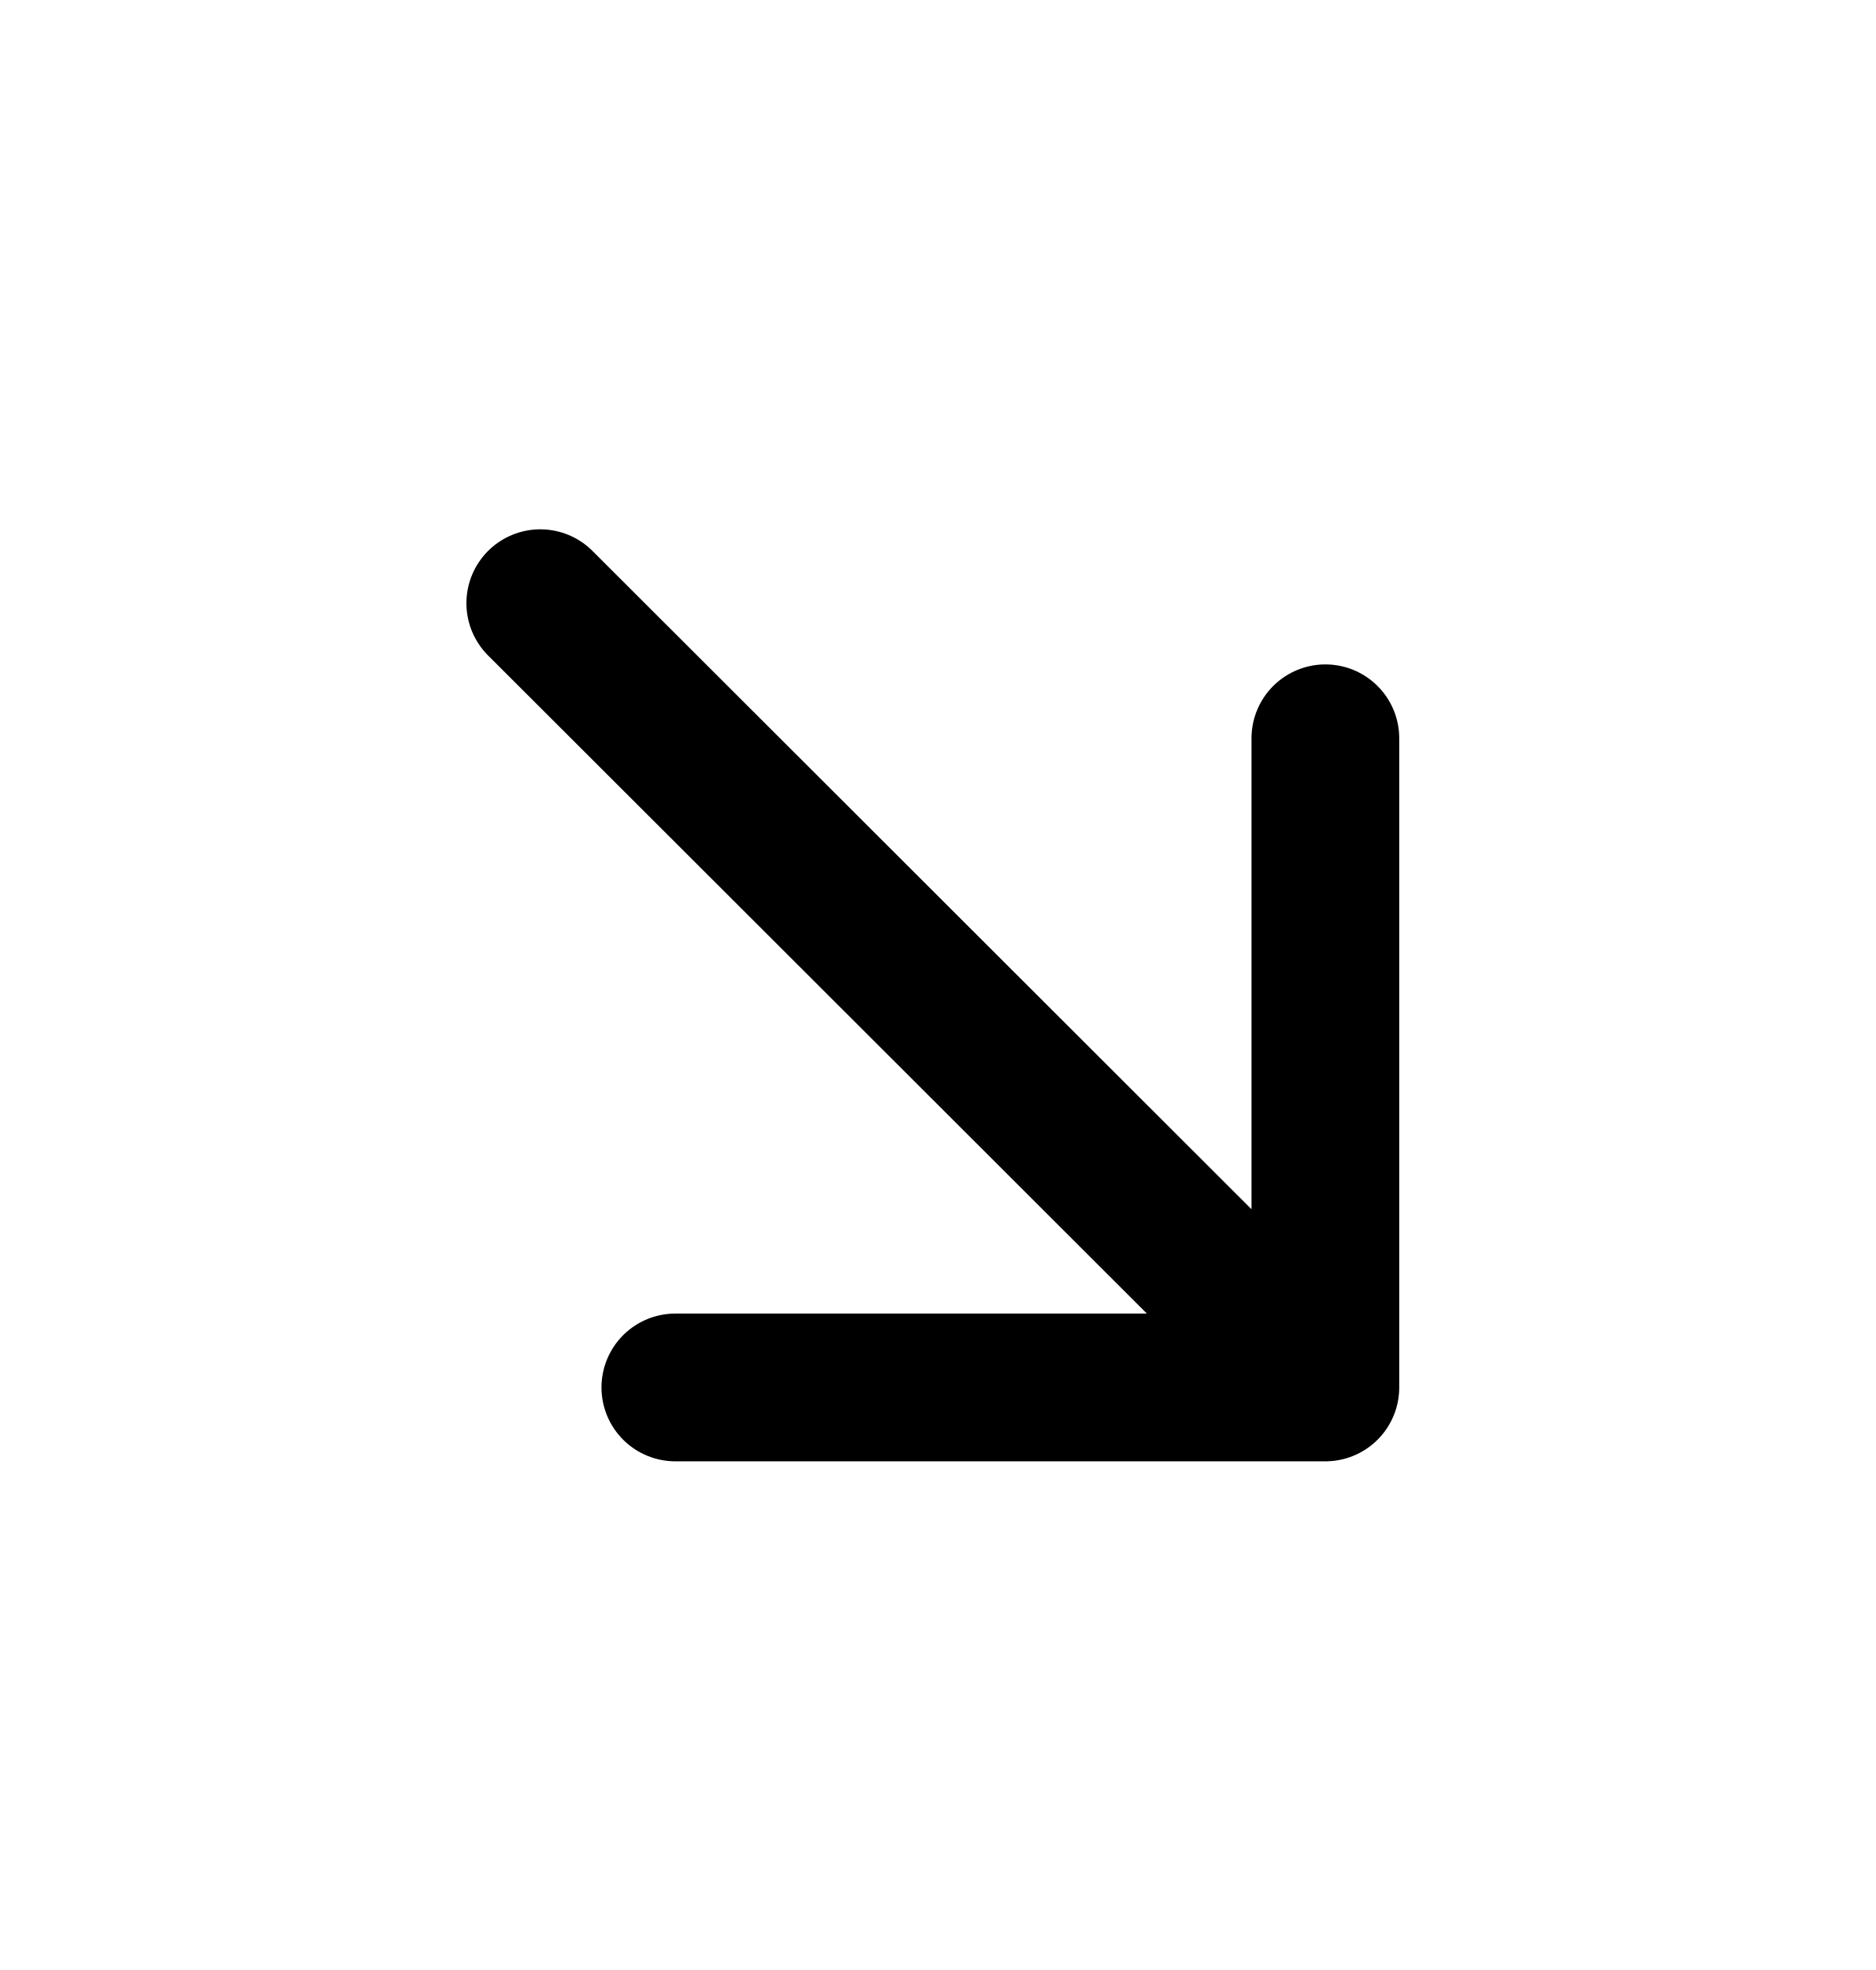
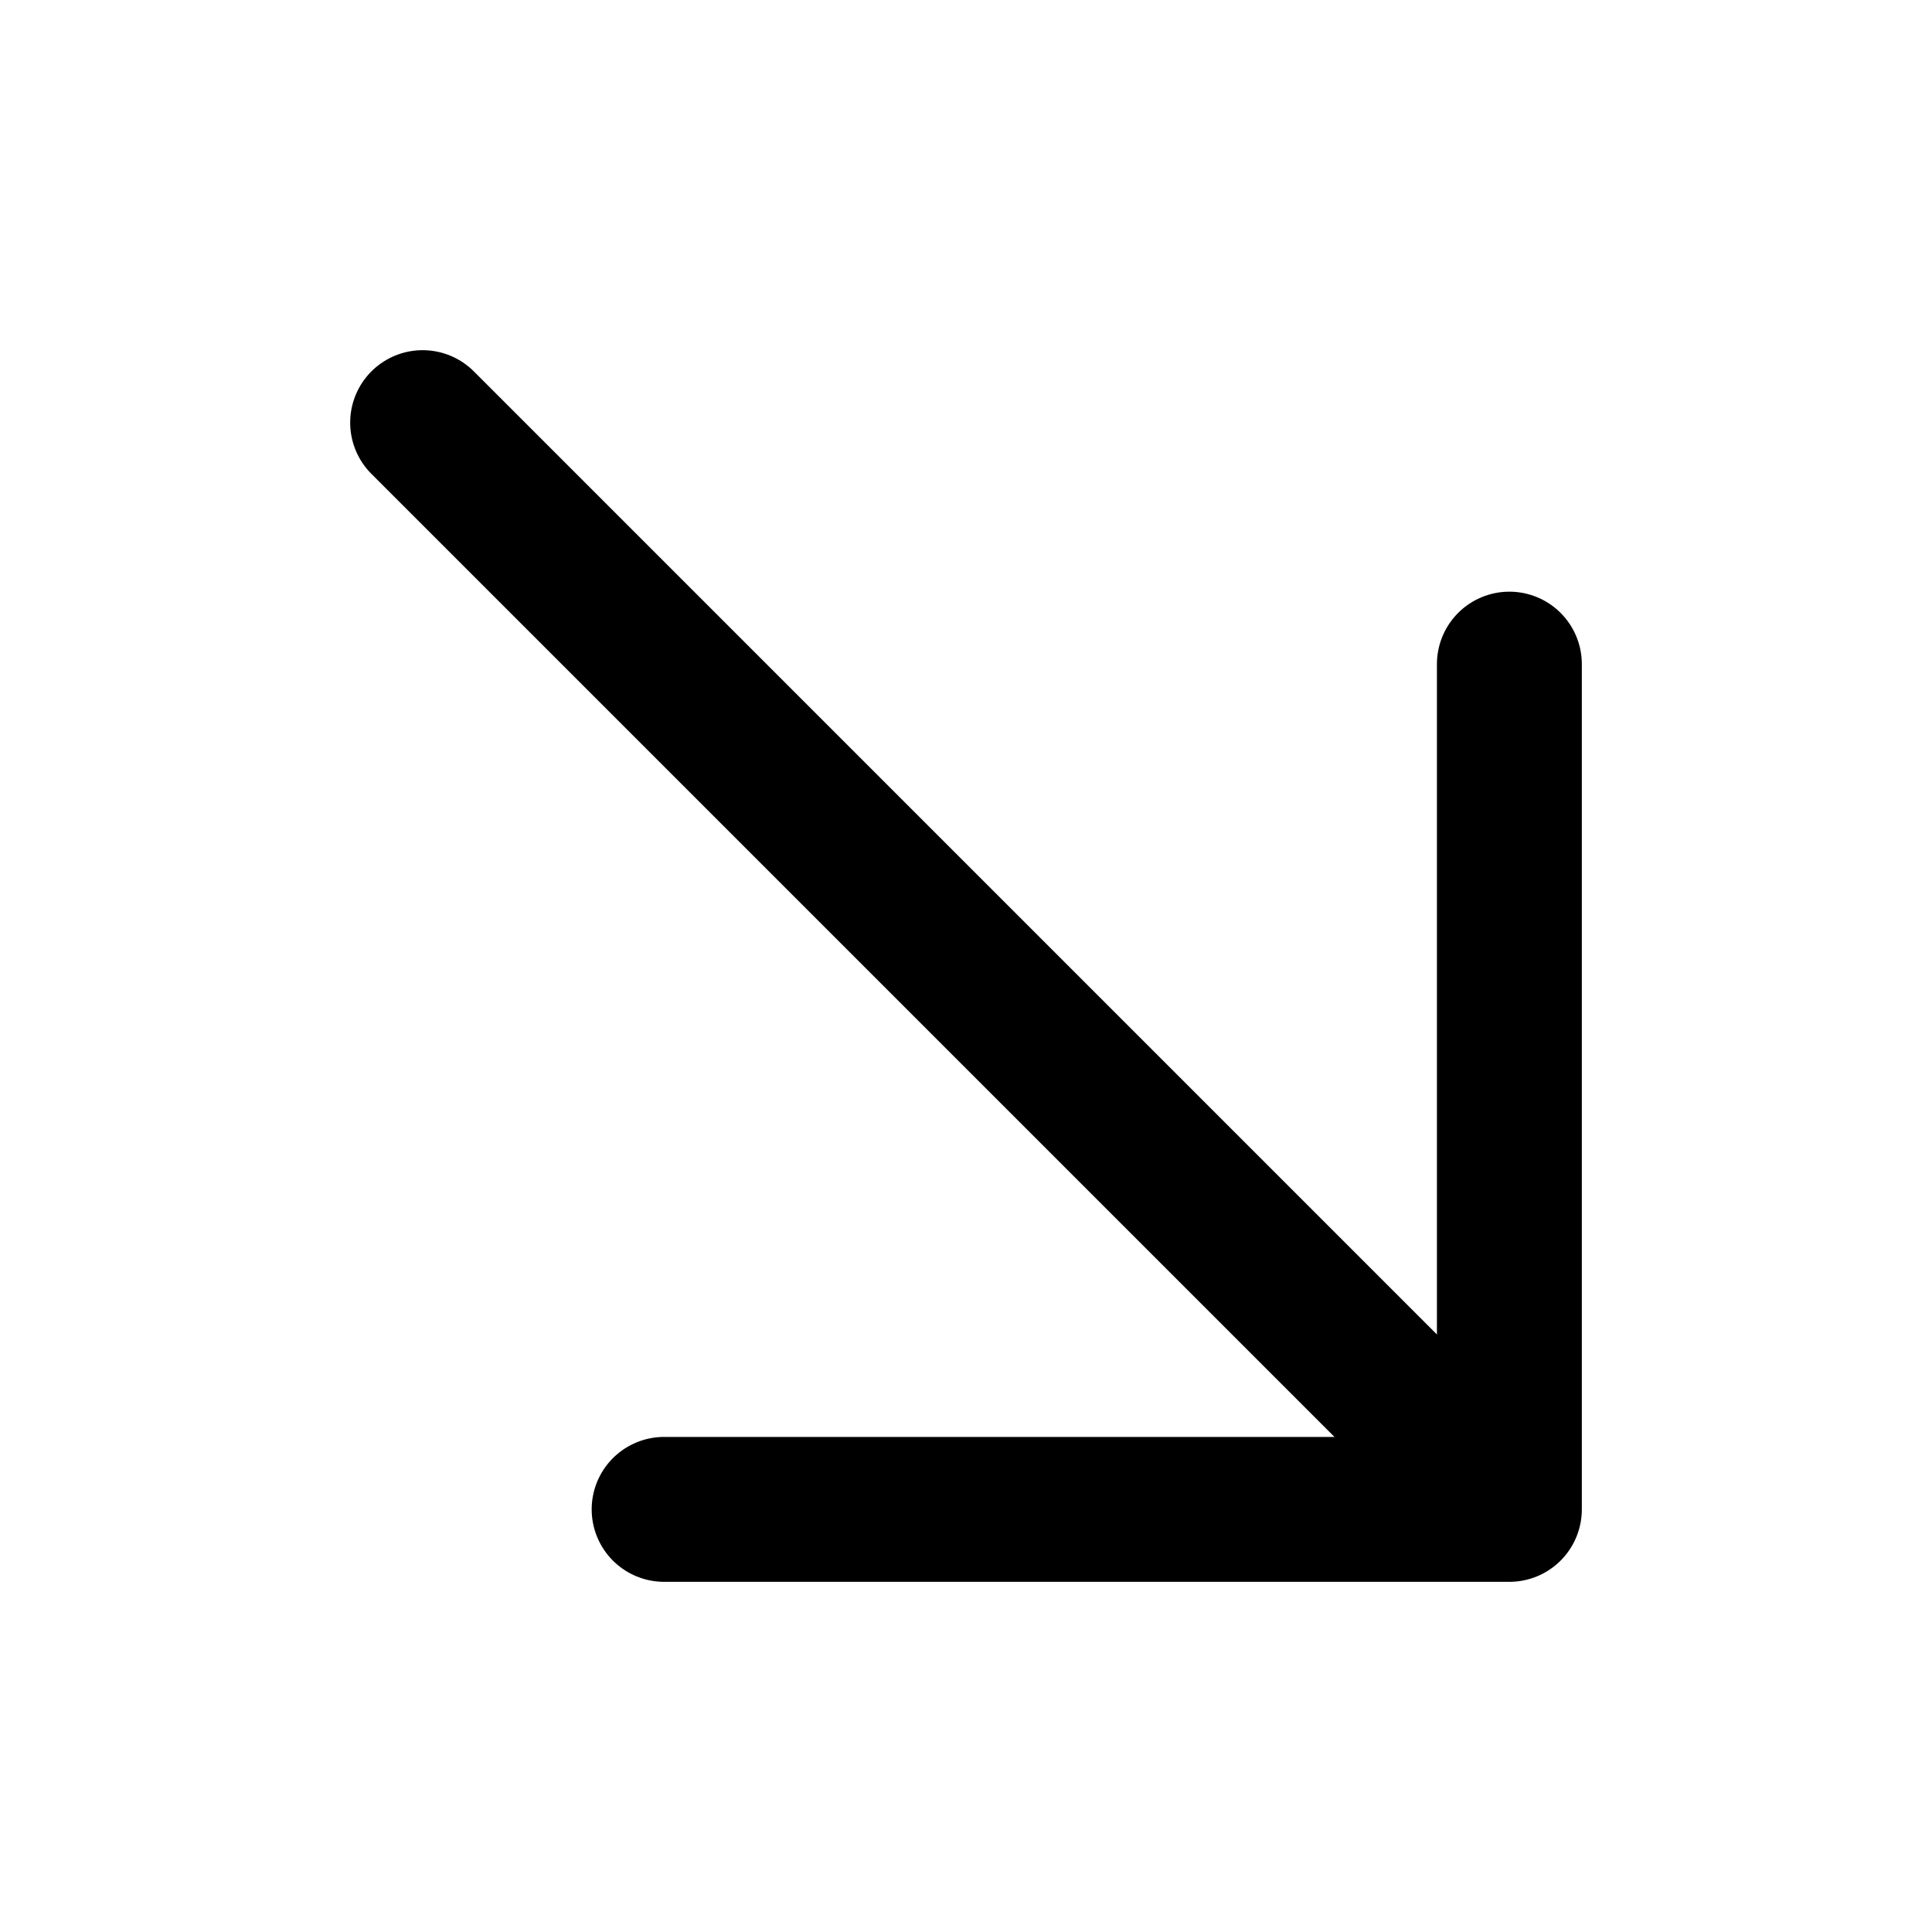
- <svg xmlns="http://www.w3.org/2000/svg" width="20" height="21" viewBox="0 0 20 21" fill="none">
-   <g stroke="black" stroke-width="1.575" stroke-linecap="round" stroke-linejoin="round">
-     <path d="M5.76 6.43L14.13 14.79M7.2 14.79H14.13V7.87" />
+ <svg xmlns="http://www.w3.org/2000/svg" width="16" height="16" viewBox="0 0 16 16" fill="none">
+   <g stroke="black" stroke-width="1.2" stroke-linecap="round" stroke-linejoin="round">
+     <path d="M3.5 3.5L12.5 12.5M5.5 12.5H12.5V5.5" />
  </g>
</svg>
